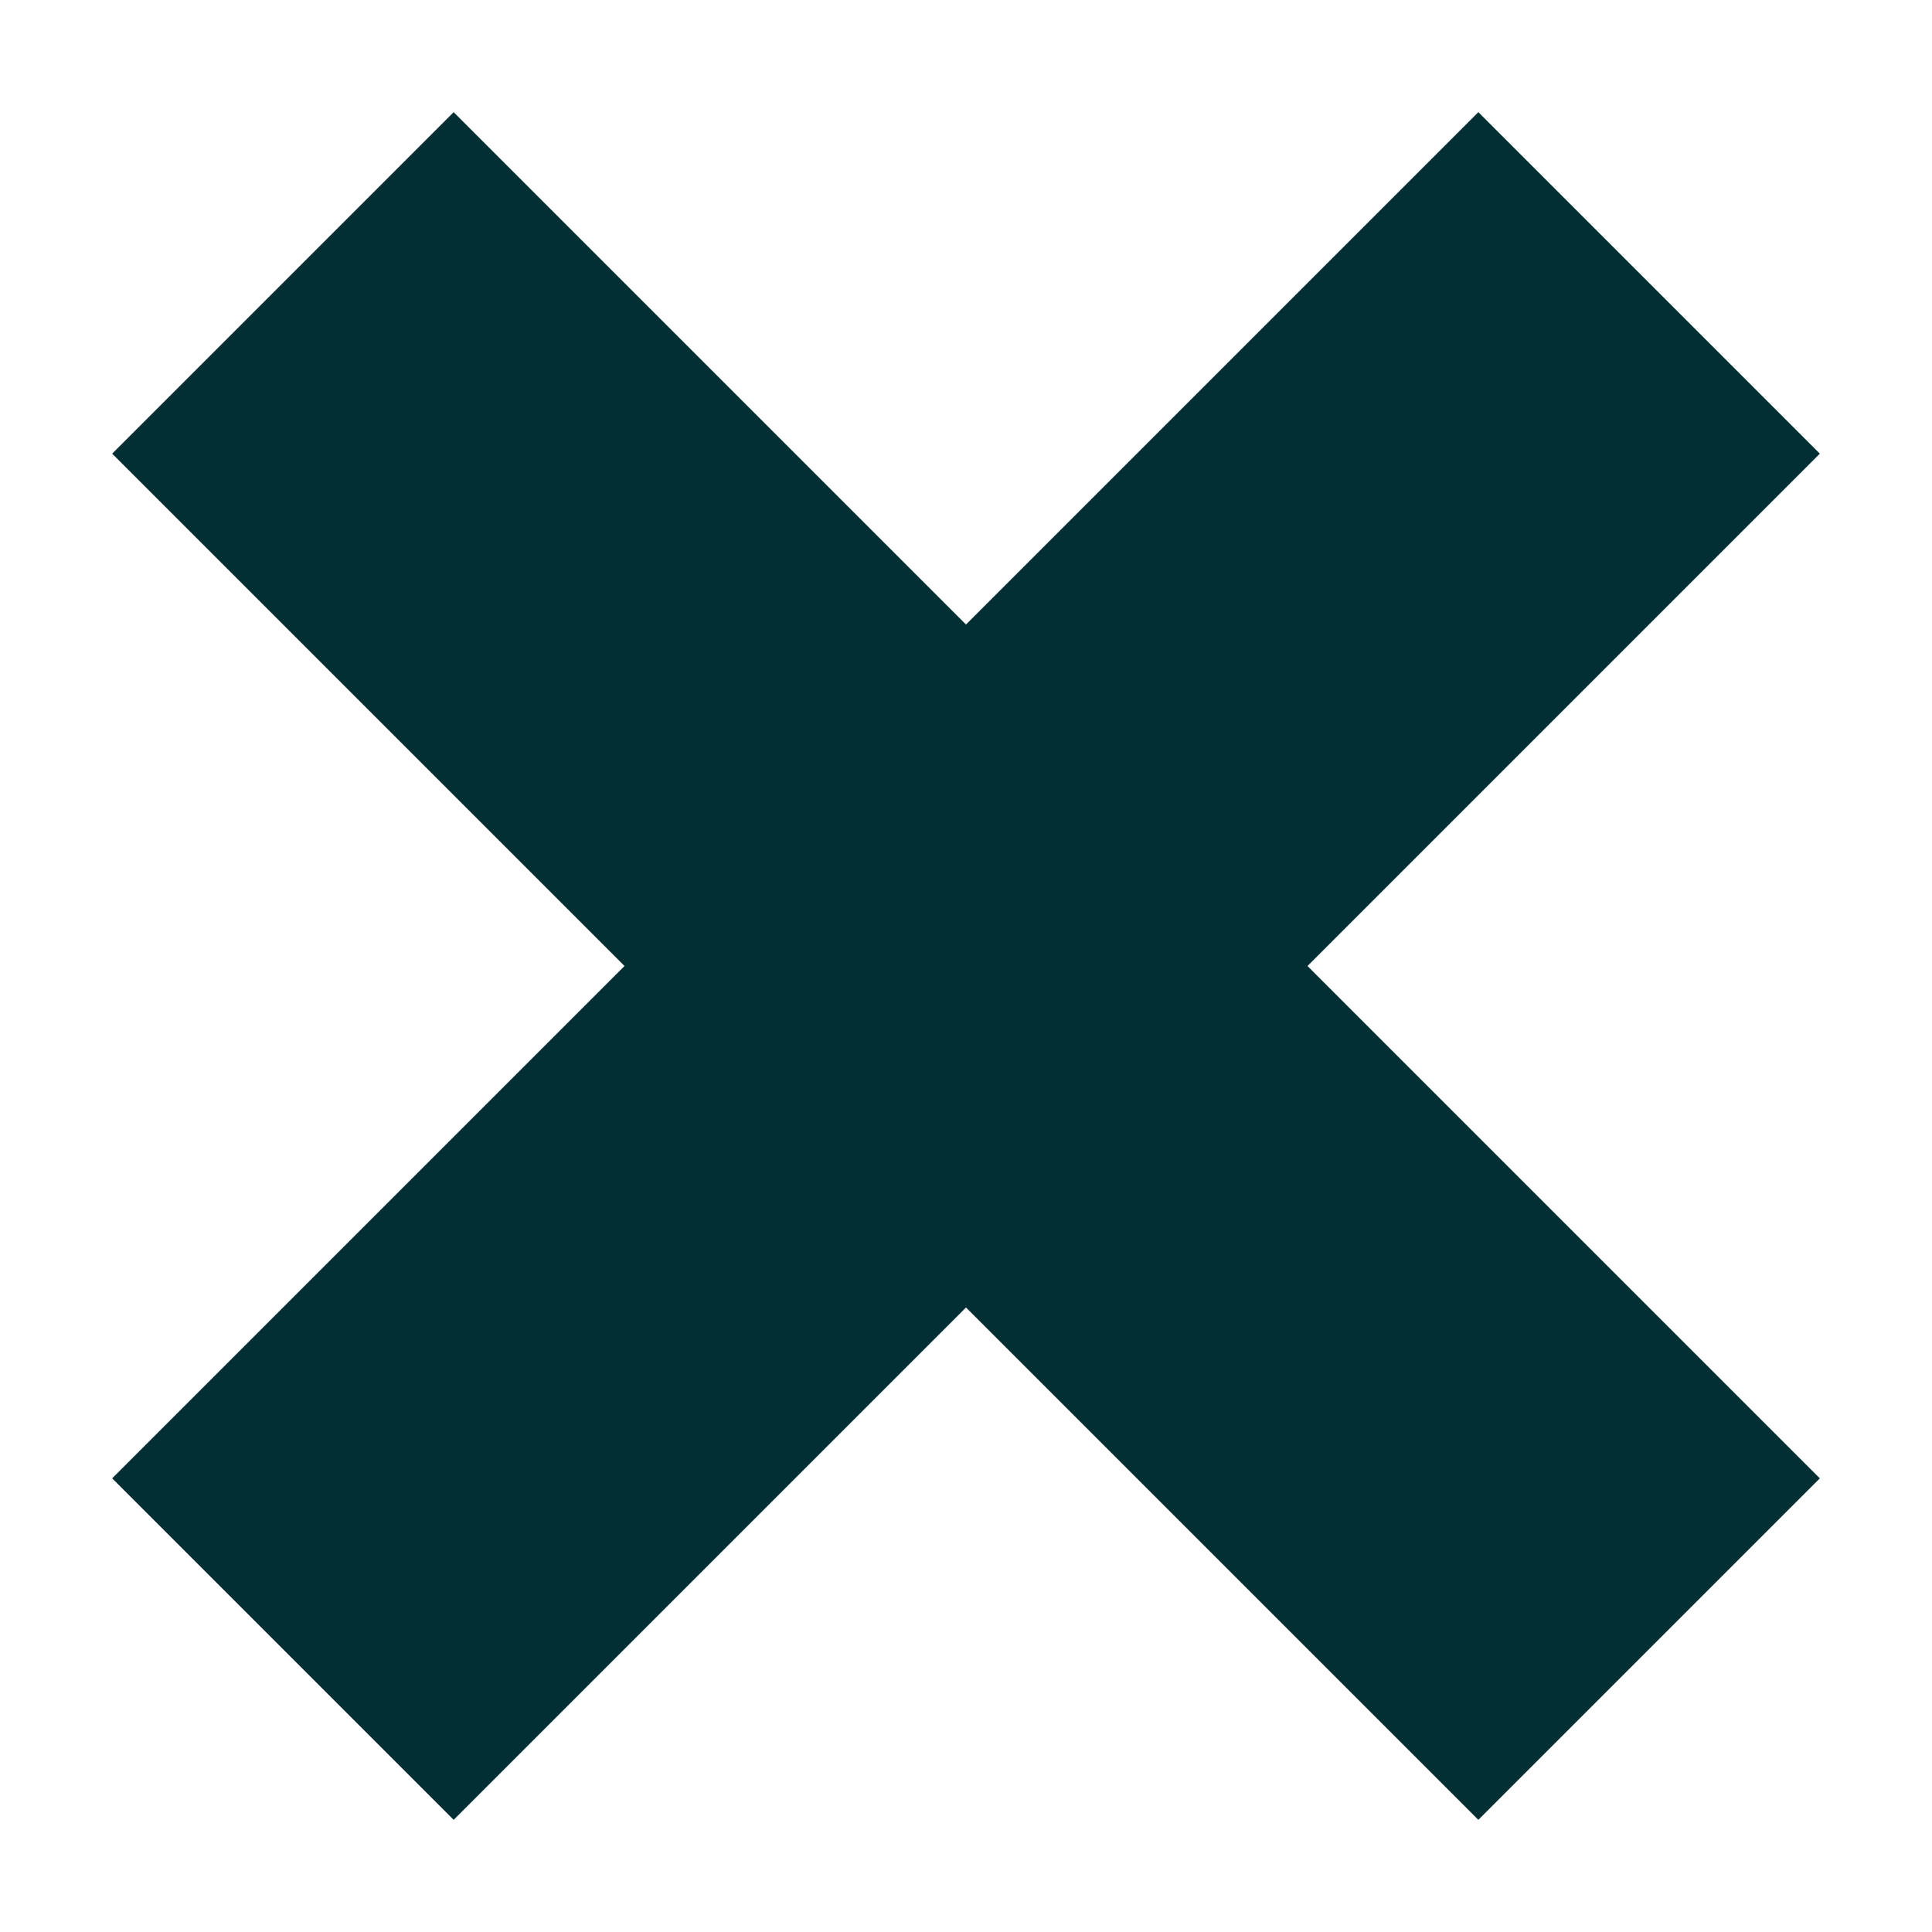
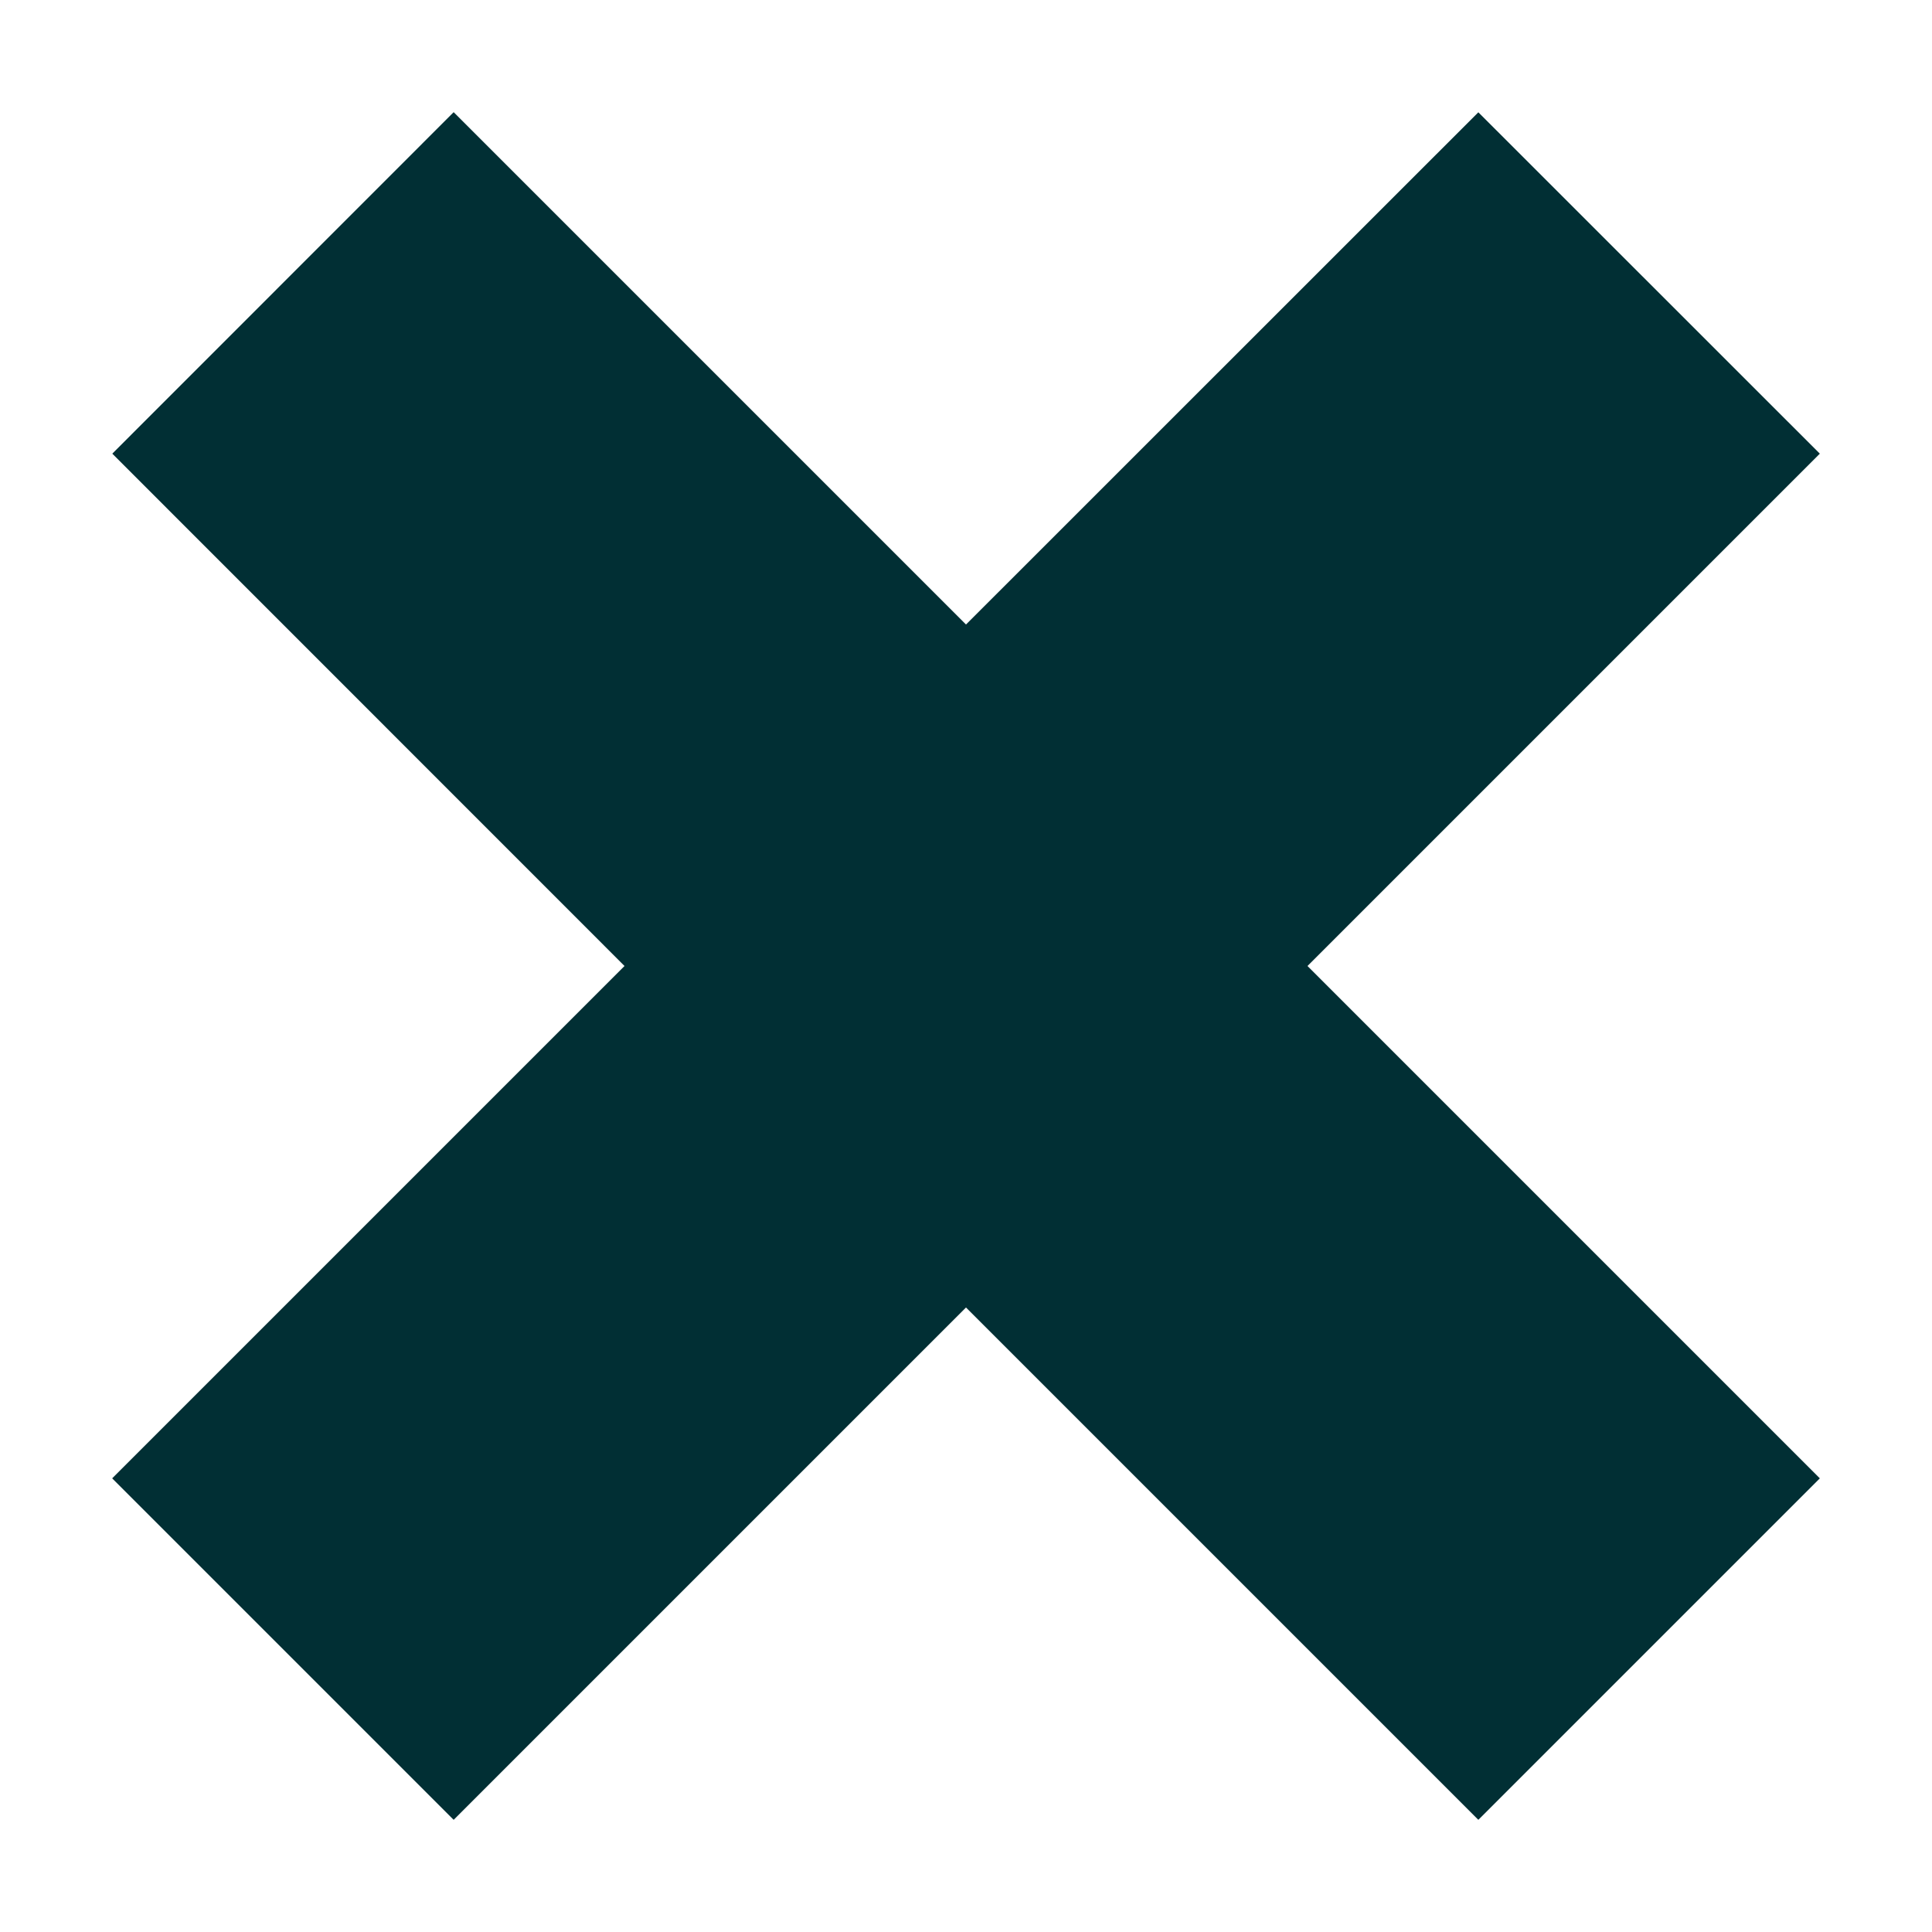
- <svg xmlns="http://www.w3.org/2000/svg" width="16" height="16" viewBox="0 0 16 16" fill="none">
-   <path fill-rule="evenodd" clip-rule="evenodd" d="M15.071 3.757L12.243 0.929L8 5.172L3.757 0.929L0.929 3.757L5.172 8L0.929 12.243L3.757 15.071L8 10.828L12.243 15.071L15.071 12.243L10.828 8L15.071 3.757Z" fill="#012F34" />
+ <svg xmlns="http://www.w3.org/2000/svg" width="16" height="16" fill="none">
+   <path fill-rule="evenodd" clip-rule="evenodd" d="M15.071 3.757 12.243.93 8 5.172 3.757.929.93 3.757 5.172 8 .929 12.243l2.828 2.828L8 10.828l4.243 4.243 2.828-2.828L10.828 8l4.243-4.243Z" fill="#012F34" />
</svg>
